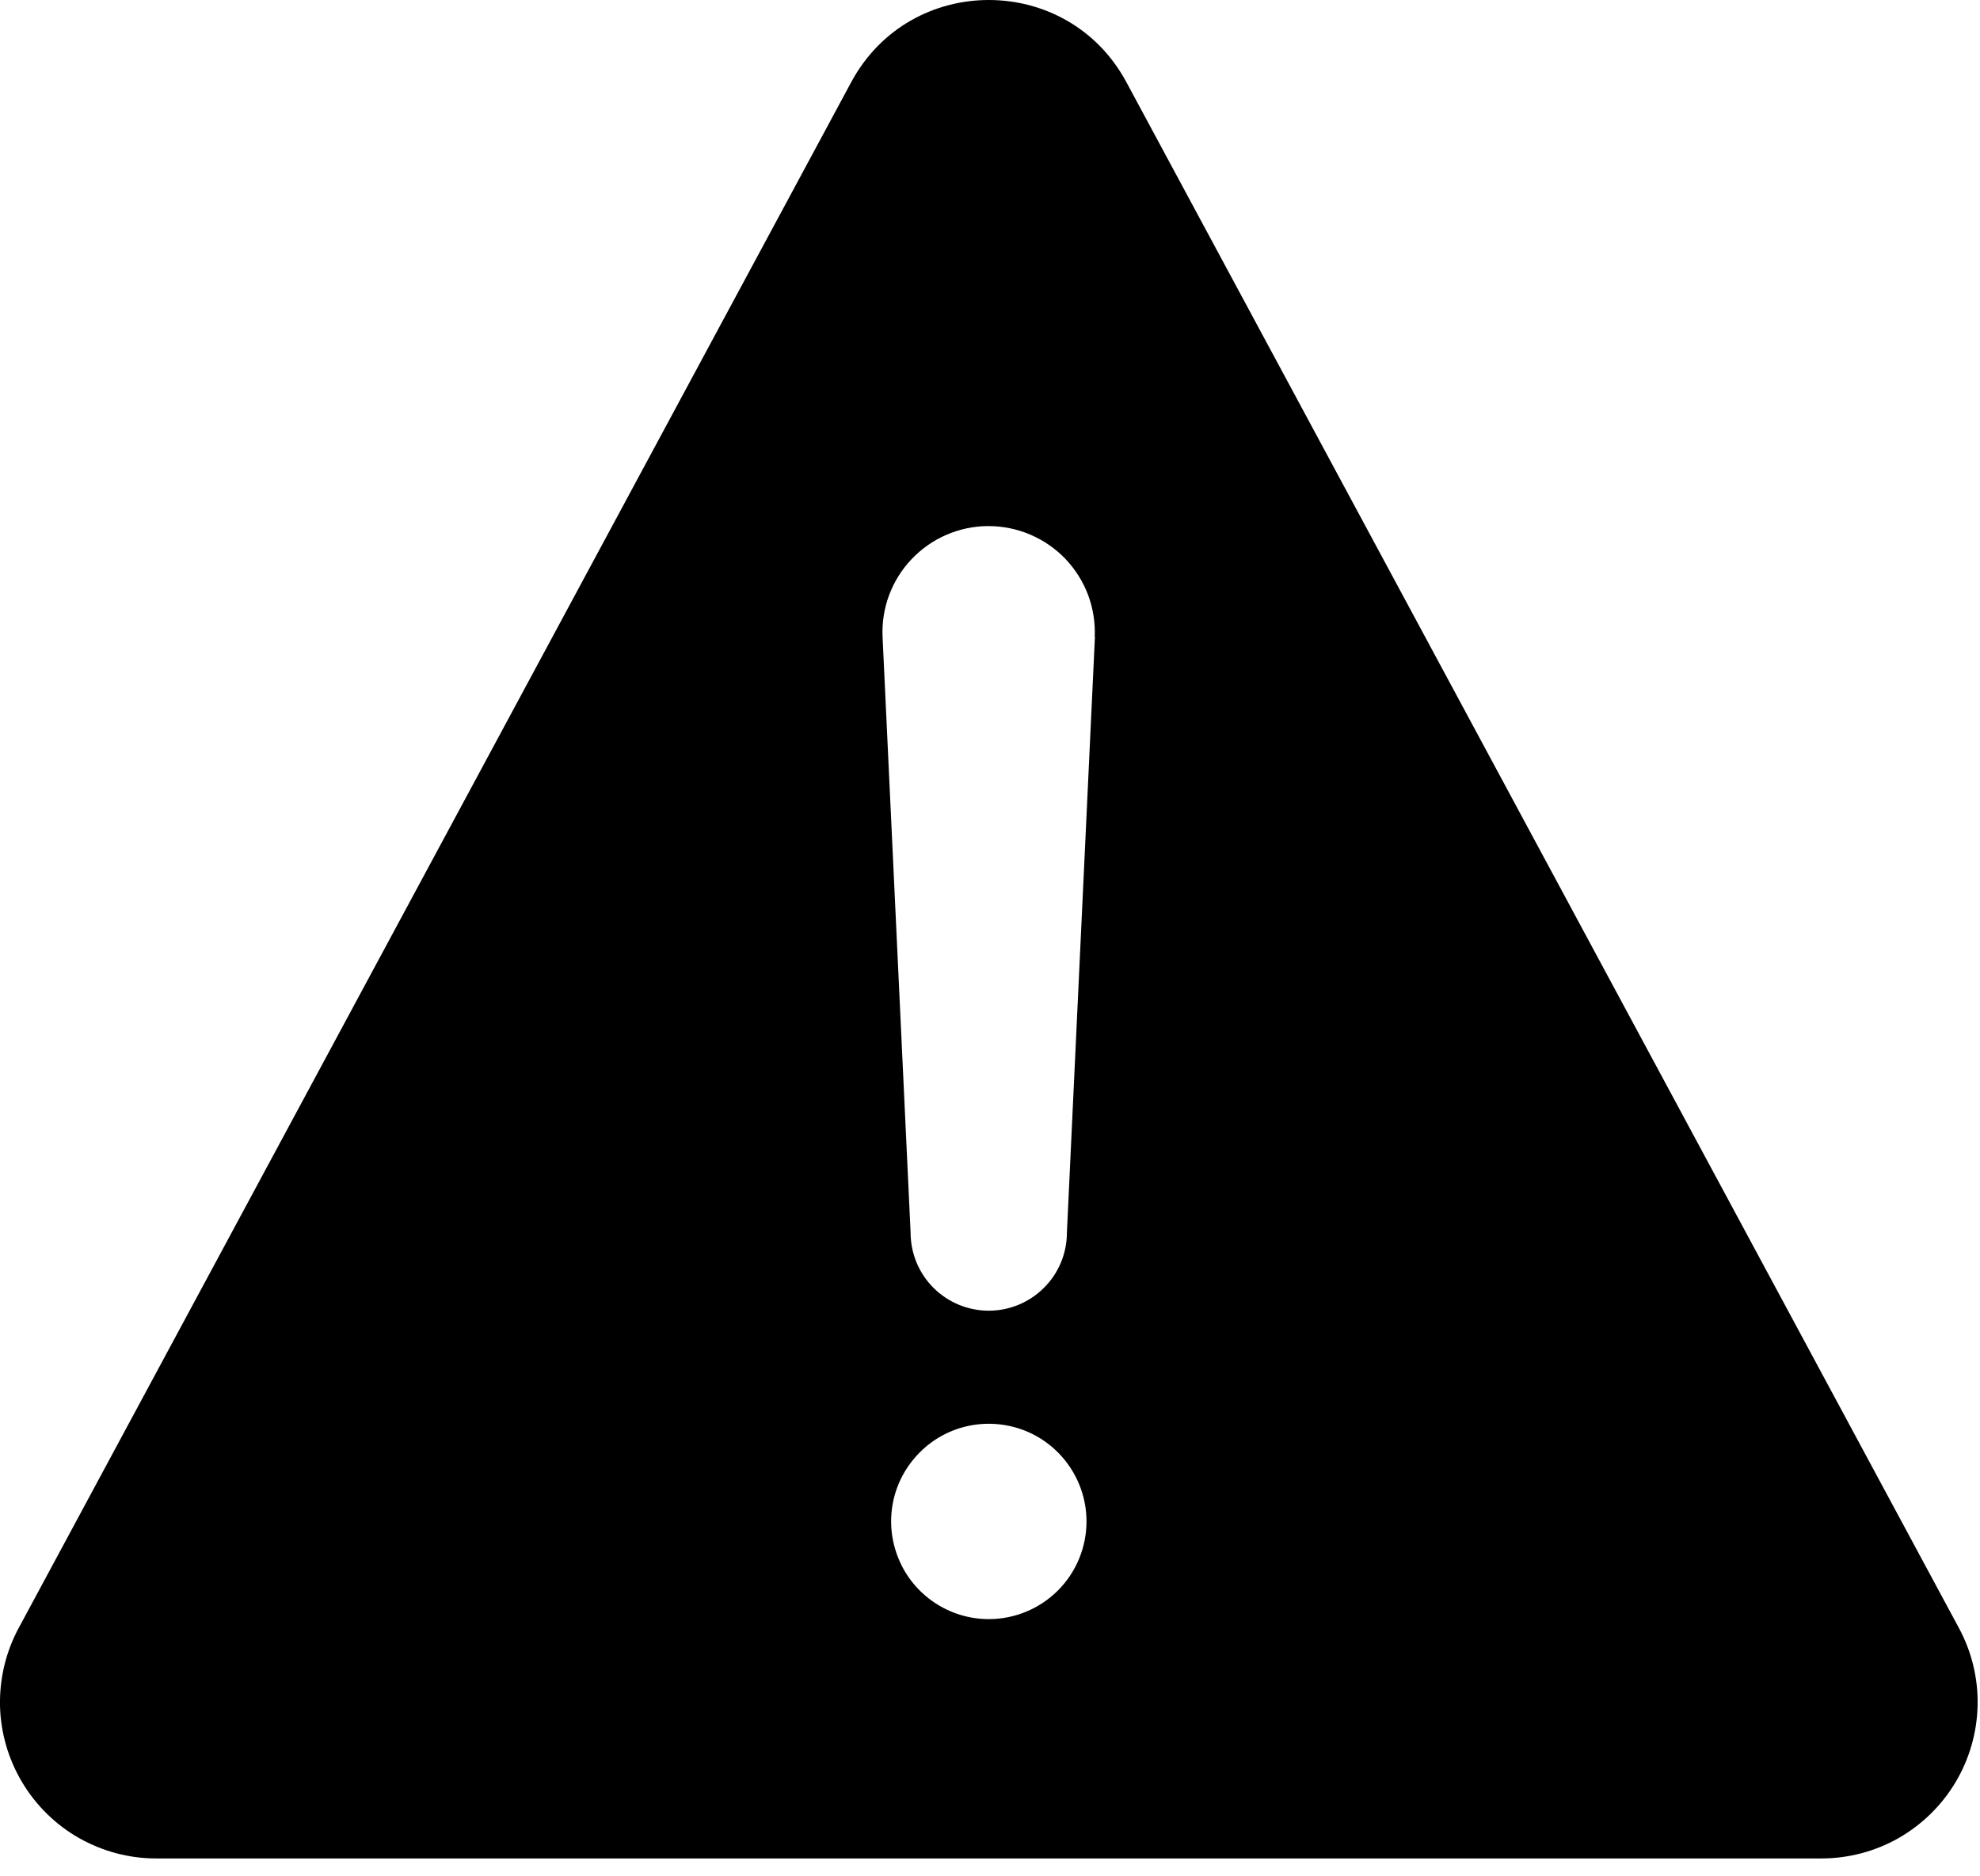
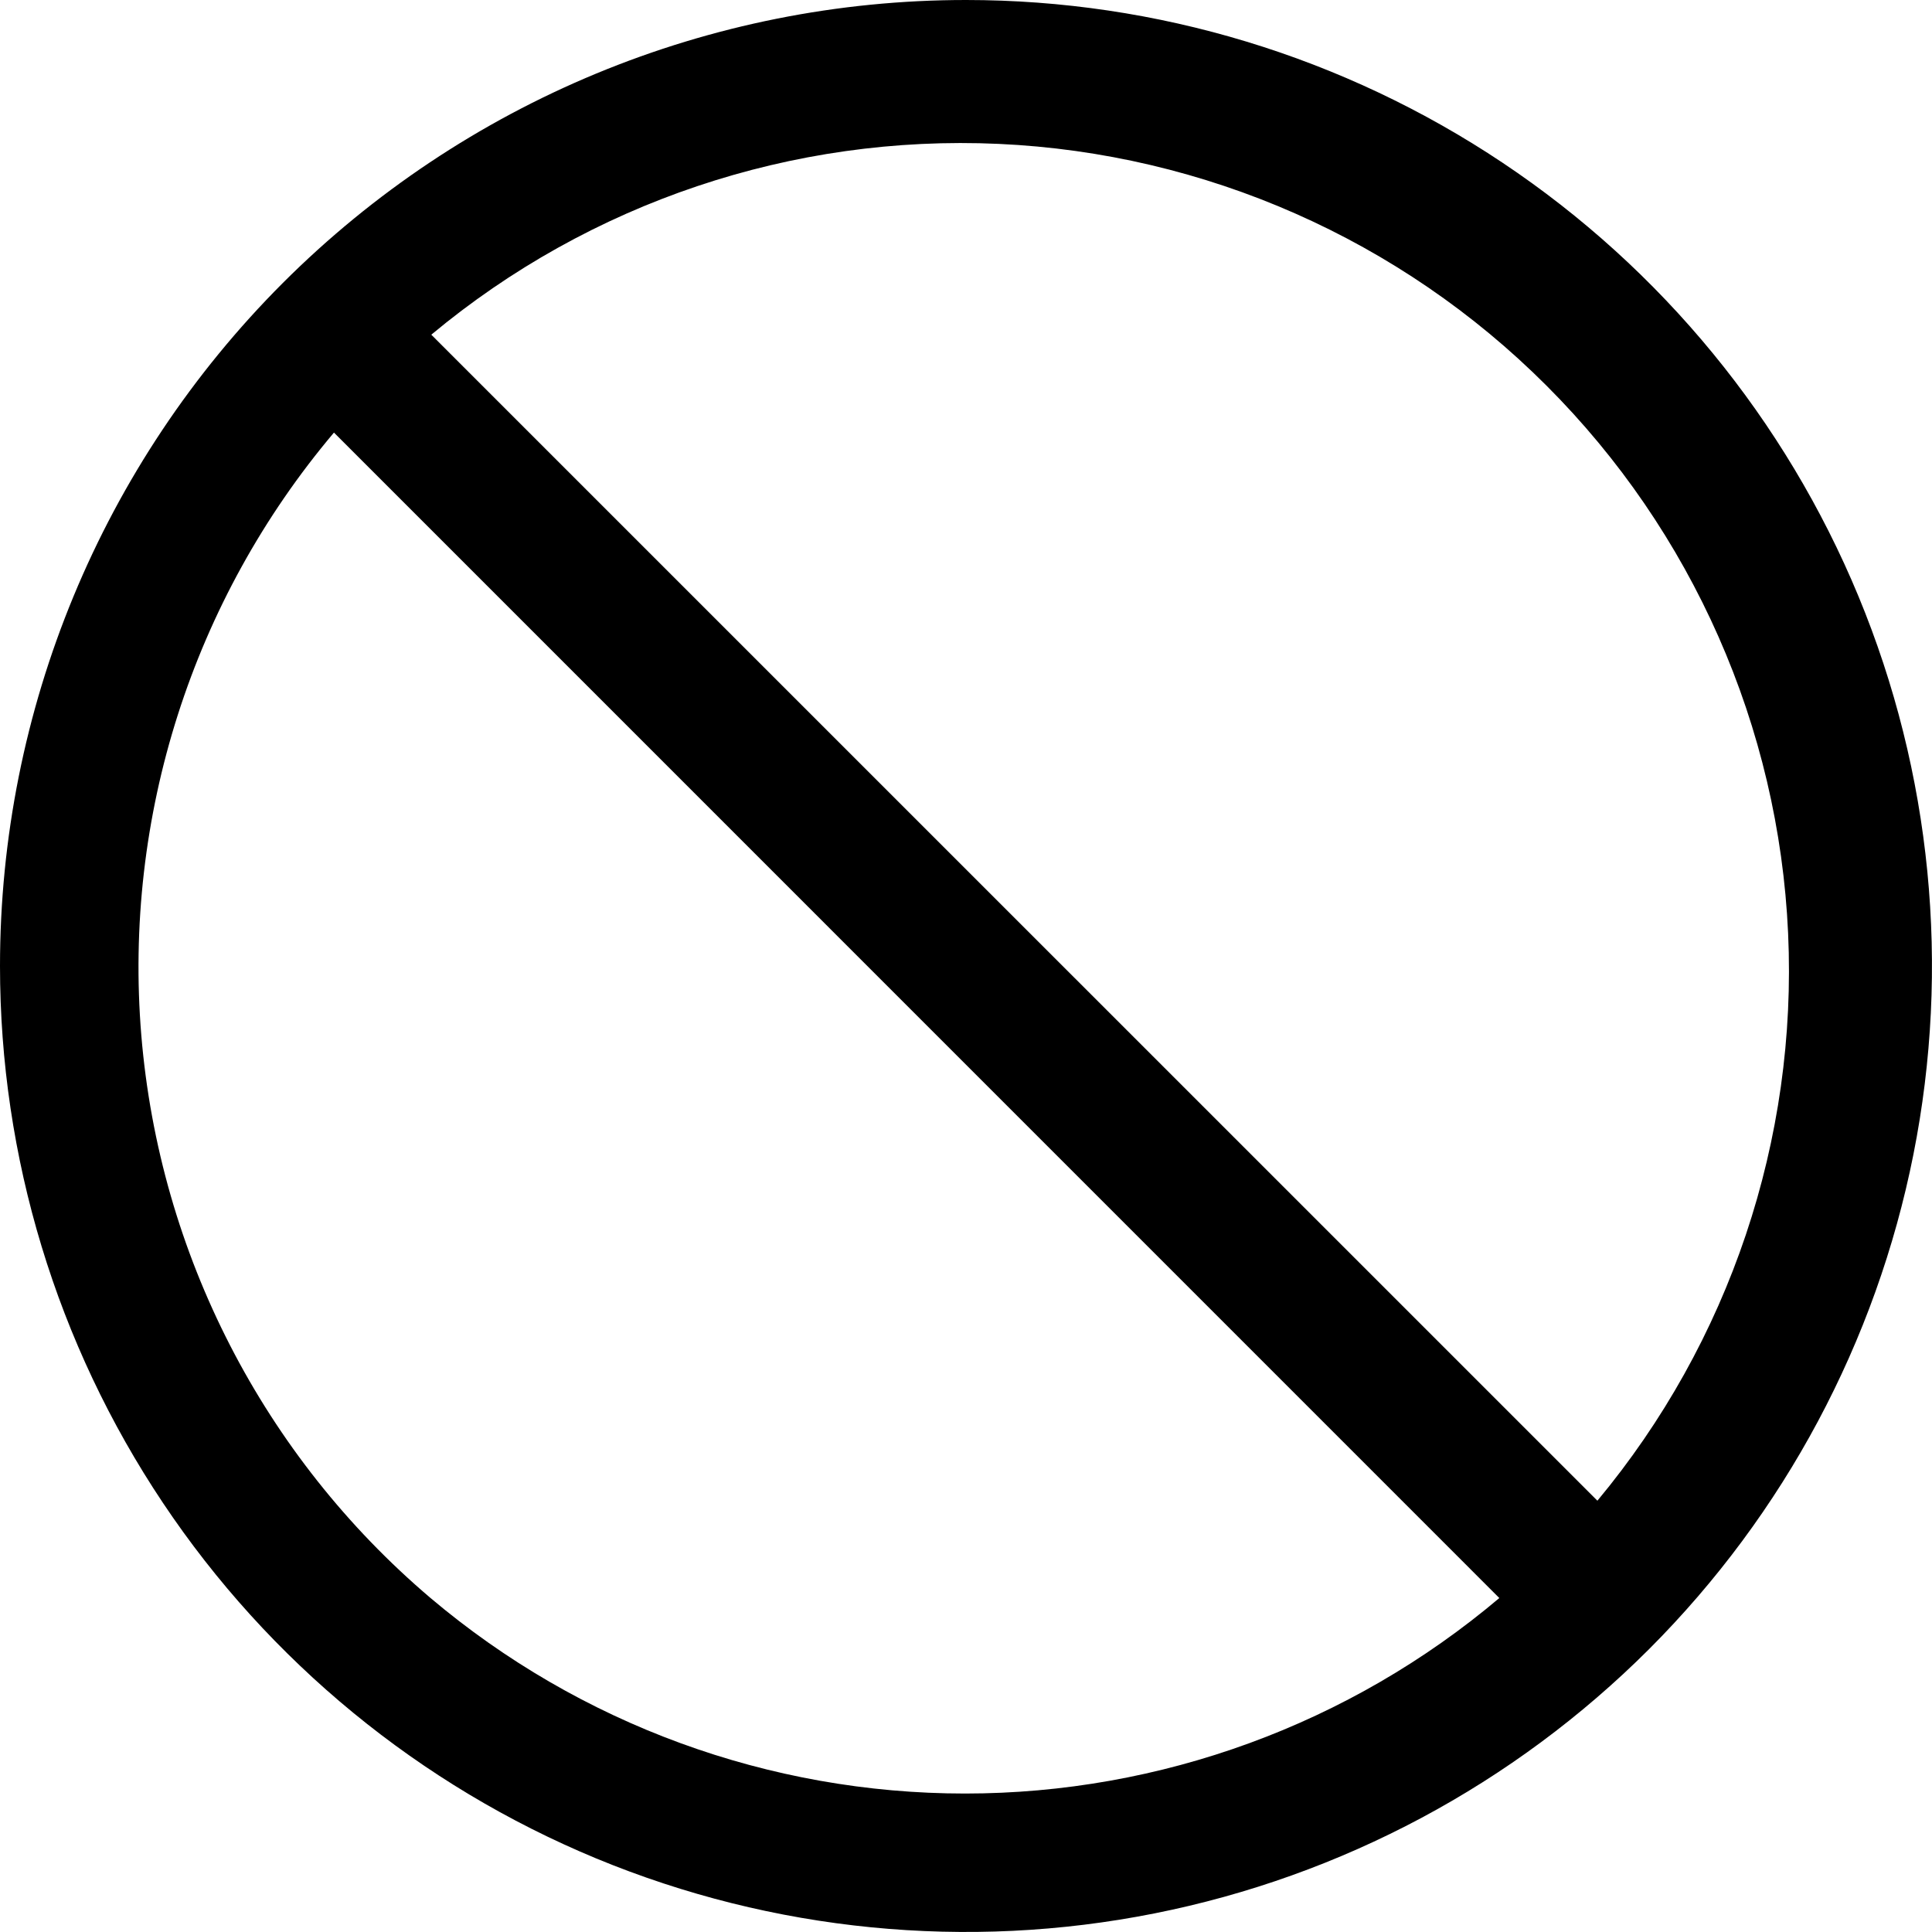
- <svg xmlns="http://www.w3.org/2000/svg" width="19" height="18" viewBox="0 0 19 18" fill="none">
-   <path d="M18.798 15.625L10.809 0.789C10.243 -0.263 8.734 -0.263 8.168 0.789L0.179 15.625C0.056 15.853 -0.005 16.11 0 16.369C0.006 16.628 0.079 16.881 0.212 17.104C0.345 17.327 0.533 17.512 0.758 17.64C0.984 17.768 1.239 17.836 1.498 17.836H17.477C17.737 17.836 17.992 17.769 18.218 17.641C18.443 17.512 18.632 17.328 18.765 17.105C18.898 16.882 18.971 16.629 18.977 16.369C18.983 16.11 18.921 15.853 18.798 15.625ZM9.489 15.539C9.303 15.539 9.122 15.484 8.968 15.381C8.814 15.278 8.693 15.132 8.623 14.96C8.552 14.789 8.533 14.601 8.569 14.419C8.605 14.237 8.695 14.07 8.826 13.939C8.957 13.807 9.124 13.718 9.306 13.682C9.488 13.646 9.676 13.665 9.847 13.735C10.019 13.806 10.165 13.927 10.268 14.081C10.371 14.235 10.426 14.416 10.426 14.602C10.426 14.85 10.327 15.089 10.152 15.264C9.976 15.44 9.737 15.539 9.489 15.539ZM10.507 6.11L10.238 11.829C10.238 12.028 10.159 12.219 10.018 12.359C9.877 12.5 9.687 12.579 9.488 12.579C9.289 12.579 9.098 12.5 8.957 12.359C8.817 12.219 8.738 12.028 8.738 11.829L8.469 6.112C8.463 5.976 8.484 5.839 8.532 5.711C8.58 5.583 8.653 5.466 8.747 5.367C8.841 5.268 8.954 5.188 9.079 5.134C9.205 5.079 9.34 5.05 9.476 5.049H9.486C9.624 5.049 9.76 5.077 9.887 5.131C10.013 5.185 10.128 5.264 10.223 5.363C10.318 5.463 10.392 5.58 10.441 5.709C10.489 5.838 10.511 5.975 10.505 6.113L10.507 6.11Z" fill="black" />
+ <svg xmlns="http://www.w3.org/2000/svg" width="21" height="21" viewBox="0 0 21 21" fill="none">
+   <path d="M0 10.5C0 12.577 0.616 14.607 1.77 16.334C2.923 18.06 4.563 19.406 6.482 20.201C8.4 20.995 10.512 21.203 12.548 20.798C14.585 20.393 16.456 19.393 17.925 17.925C19.393 16.456 20.393 14.585 20.798 12.548C21.203 10.512 20.995 8.4 20.201 6.482C19.406 4.563 18.06 2.923 16.334 1.77C14.607 0.616 12.577 0 10.5 0C7.715 0 5.045 1.106 3.075 3.075C1.106 5.045 0 7.715 0 10.5ZM17.363 16.312L4.688 3.638C6.413 2.201 8.613 1.462 10.856 1.564C13.098 1.666 15.222 2.603 16.809 4.191C18.397 5.778 19.334 7.902 19.436 10.144C19.538 12.387 18.799 14.587 17.363 16.312ZM4.68 17.37C2.864 15.828 1.733 13.628 1.536 11.253C1.34 8.879 2.092 6.523 3.63 4.702L16.297 17.37C14.673 18.742 12.615 19.495 10.489 19.495C8.362 19.495 6.304 18.742 4.68 17.37Z" fill="black" />
</svg>
